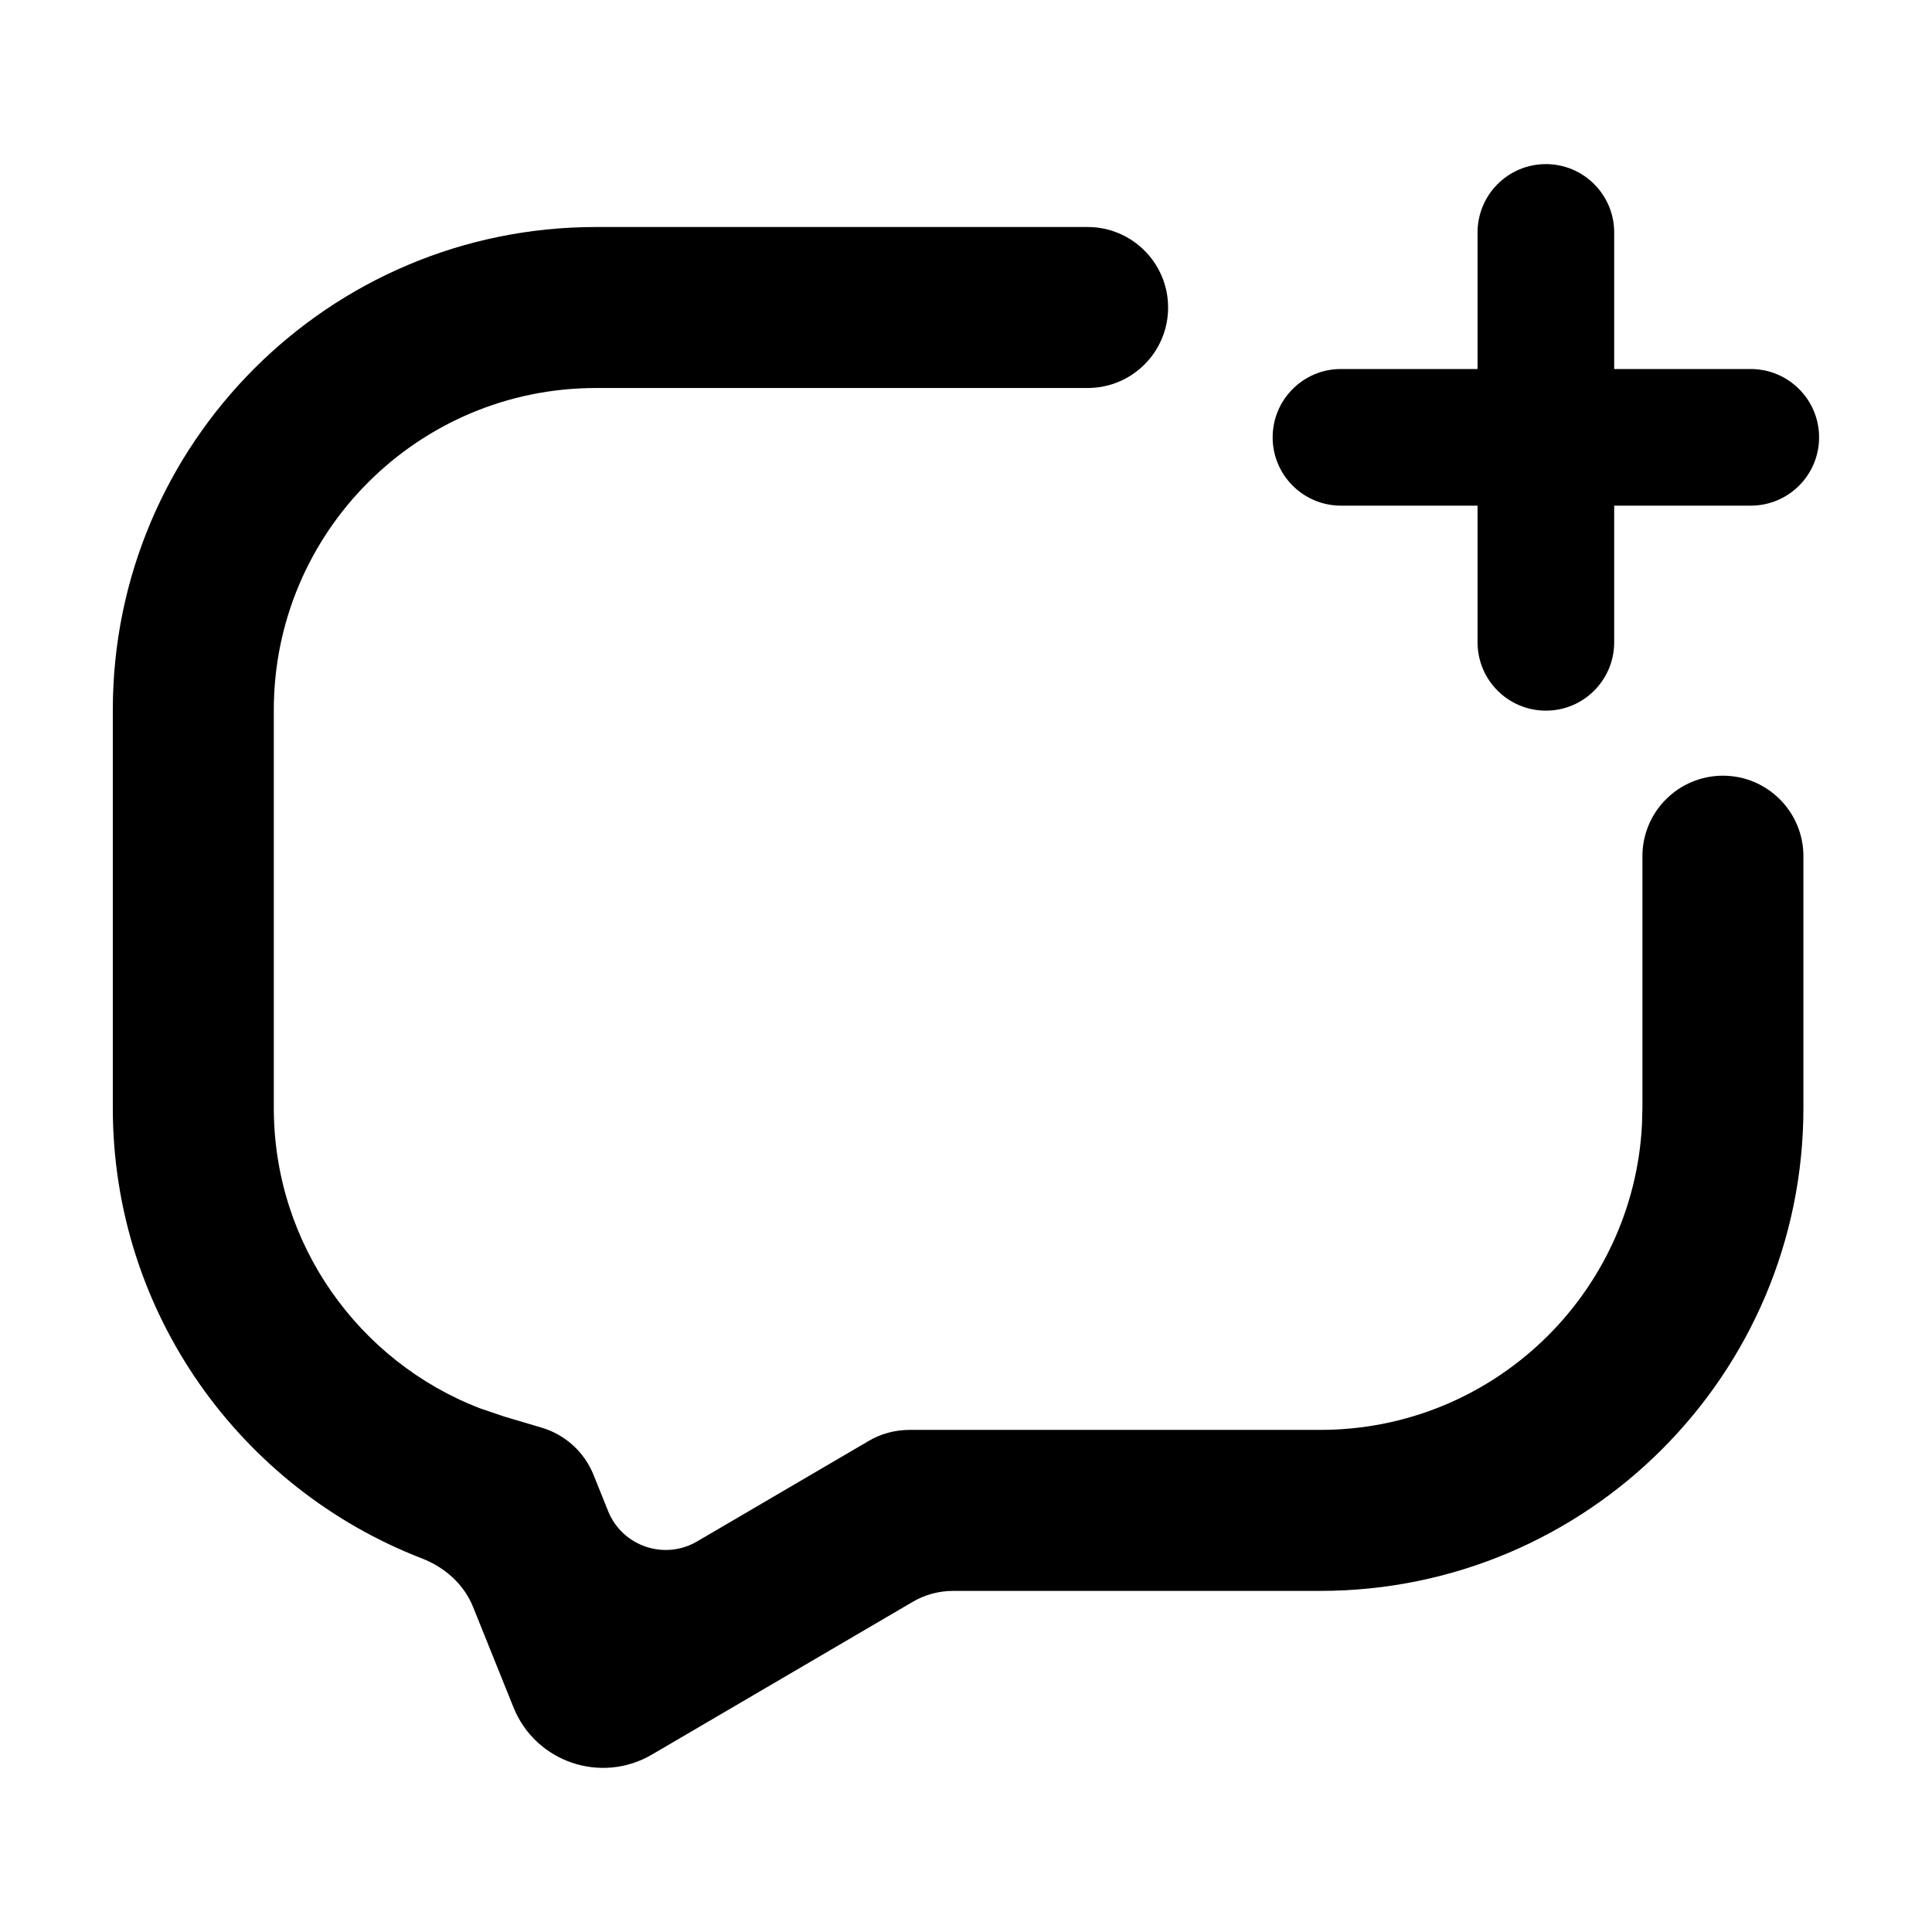
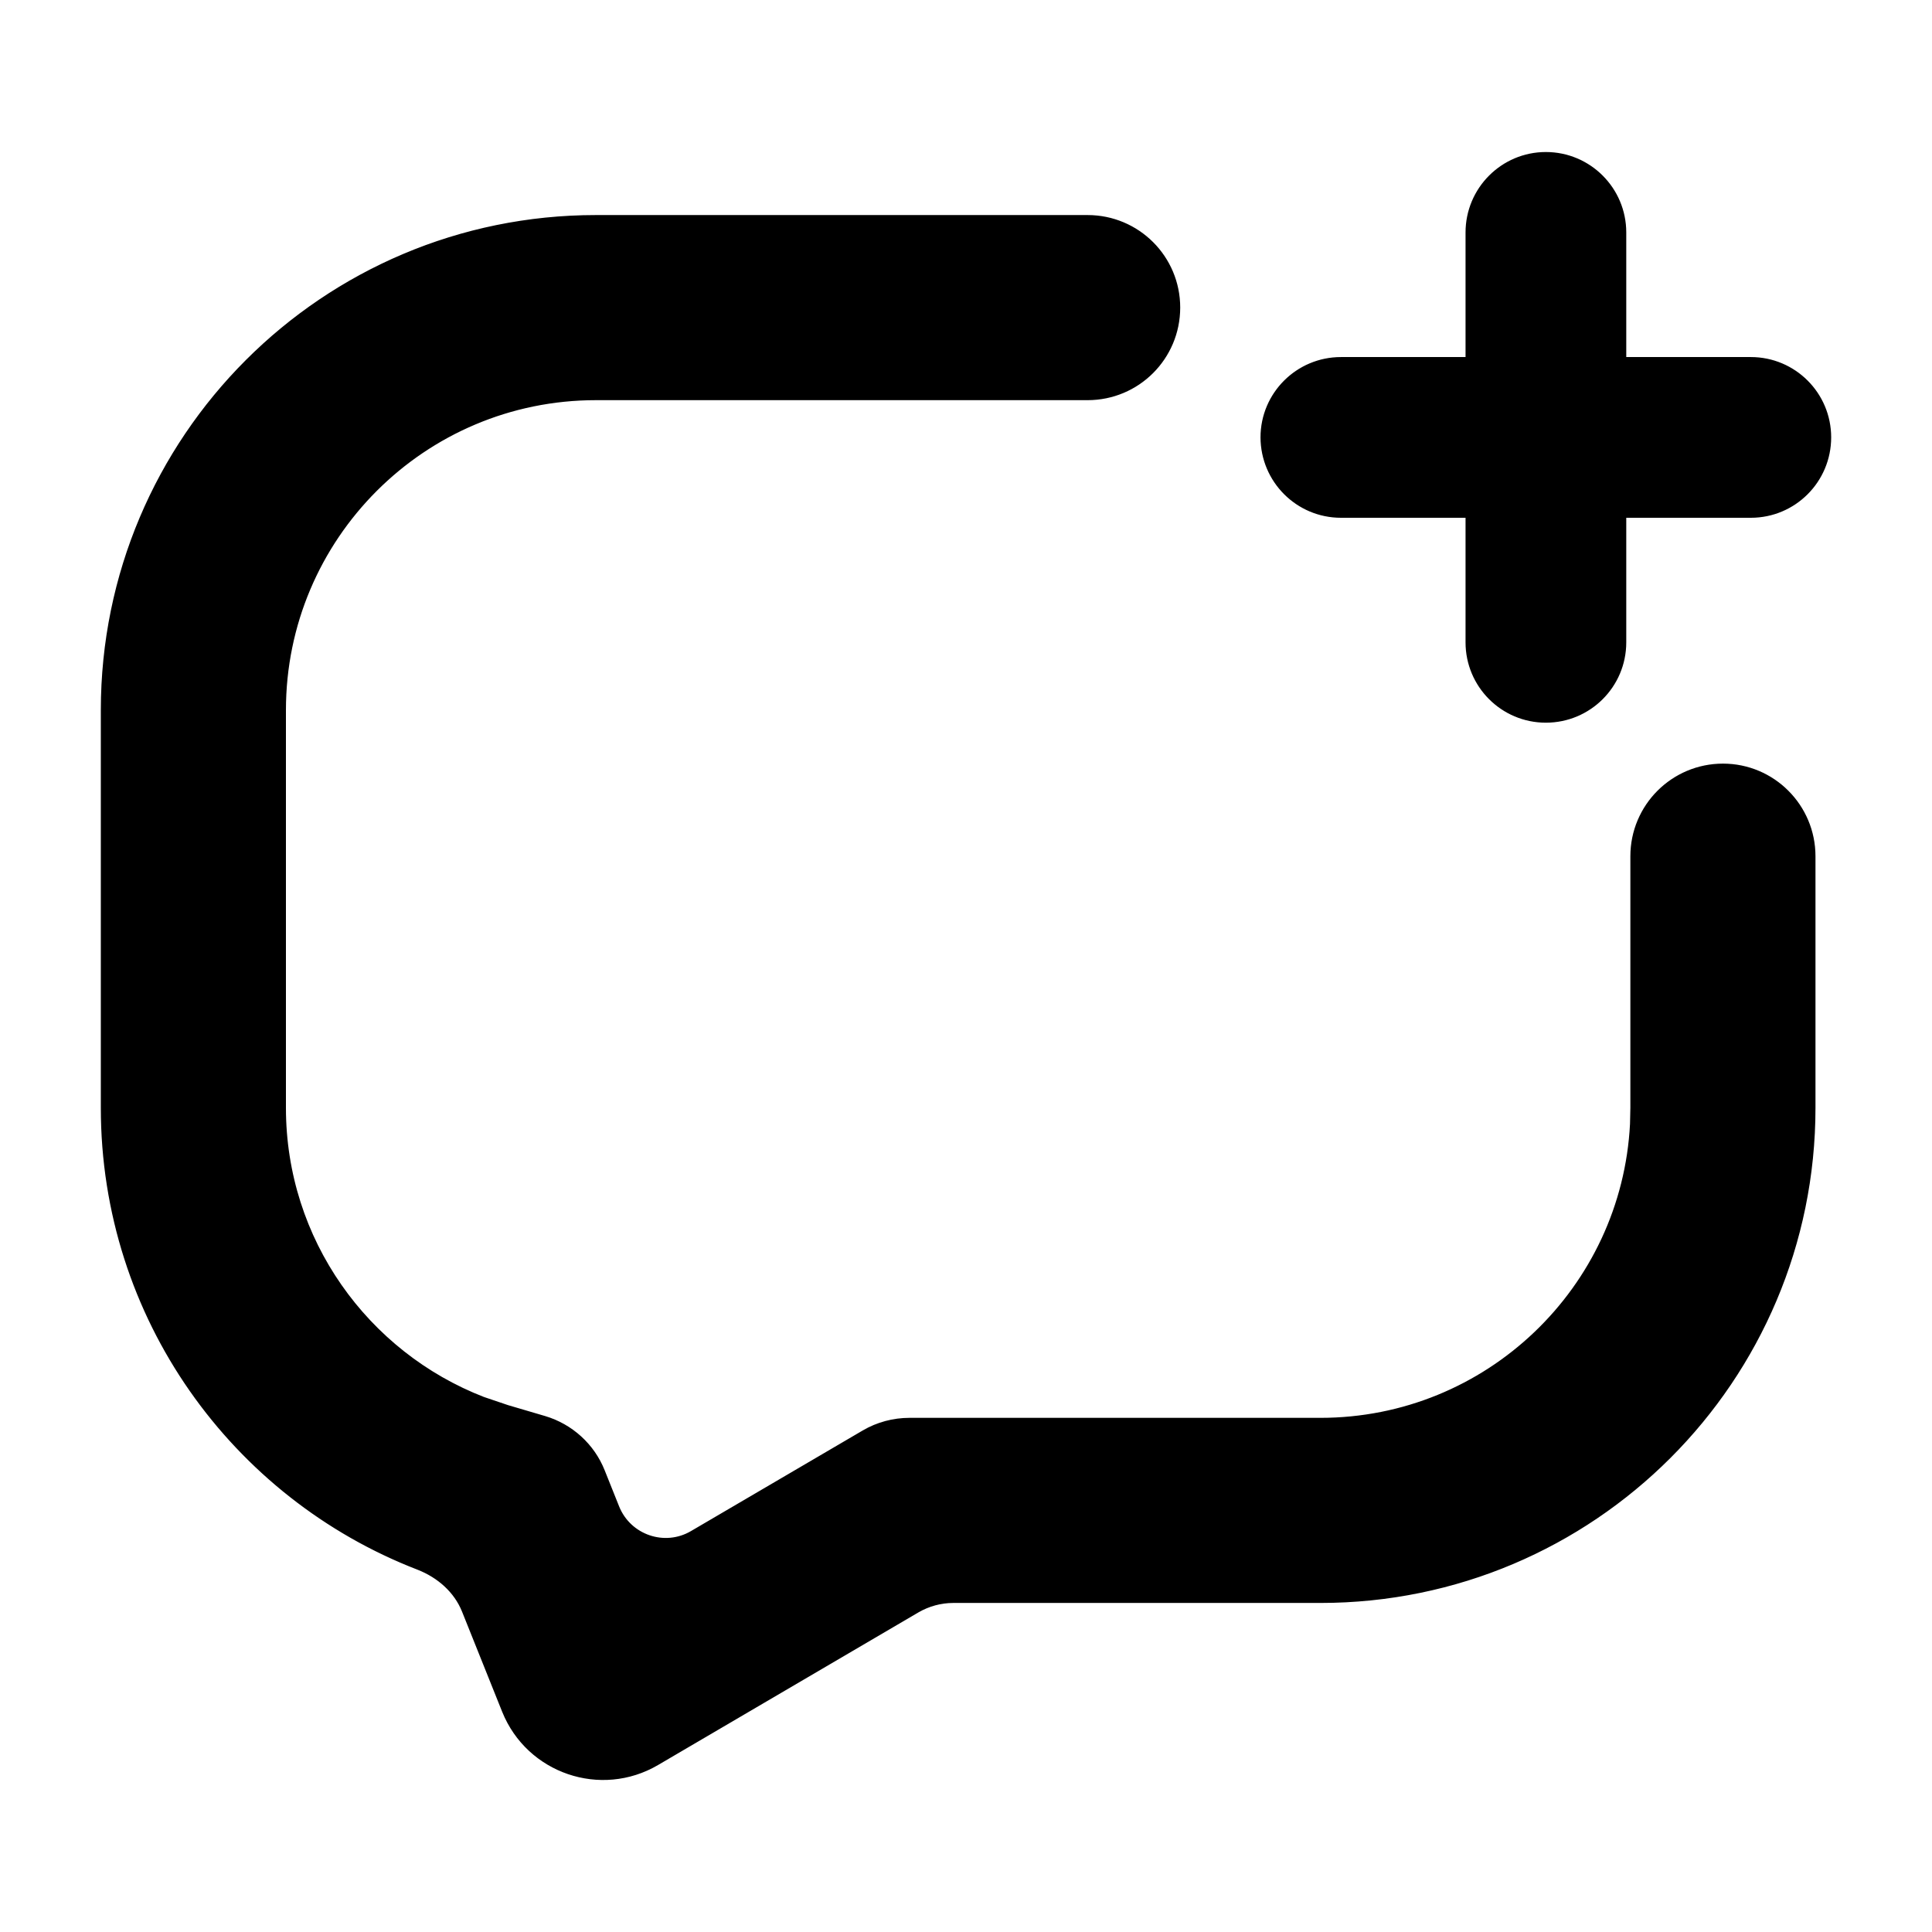
- <svg xmlns="http://www.w3.org/2000/svg" viewBox="0 0 18 18">
-   <path d="M10.883 2.865C10.883 3.28 10.547 3.615 10.133 3.615H5.552C3.895 3.615 2.551 4.959 2.551 6.615V10.322C2.551 11.594 3.346 12.686 4.469 13.12L4.699 13.198L5.046 13.301C5.266 13.366 5.444 13.528 5.53 13.741L5.665 14.077C5.797 14.406 6.19 14.54 6.495 14.361L8.095 13.424C8.209 13.357 8.34 13.322 8.473 13.322H12.301C13.906 13.322 15.218 12.061 15.298 10.476L15.302 10.322V7.977C15.302 7.563 15.638 7.227 16.052 7.227C16.466 7.227 16.802 7.563 16.802 7.977V10.322C16.802 12.807 14.786 14.822 12.301 14.822H8.881C8.748 14.822 8.617 14.857 8.502 14.925L6.074 16.347C5.6 16.625 4.989 16.417 4.784 15.907L4.408 14.973C4.323 14.76 4.144 14.602 3.93 14.519C2.246 13.868 1.051 12.235 1.051 10.322V6.615C1.051 4.13 3.067 2.115 5.552 2.115H10.133C10.547 2.115 10.883 2.451 10.883 2.865Z" />
-   <path d="M14.403 1.529C14.754 1.529 15.039 1.814 15.039 2.166V3.438H16.312C16.663 3.439 16.948 3.723 16.948 4.075C16.948 4.426 16.663 4.711 16.312 4.711H15.039V5.984C15.039 6.336 14.754 6.621 14.403 6.621C14.051 6.621 13.766 6.336 13.766 5.984V4.711H12.493C12.142 4.711 11.857 4.426 11.857 4.075C11.857 3.723 12.142 3.438 12.493 3.438H13.766V2.166C13.766 1.814 14.051 1.529 14.403 1.529Z" />
+ <svg xmlns="http://www.w3.org/2000/svg" viewBox="0 0 16 16">
+   <path d="M4.935 3.214H9.007C9.376 3.214 9.674 2.916 9.674 2.547C9.674 2.179 9.376 1.881 9.007 1.881H4.935C2.726 1.881 0.935 3.672 0.935 5.881V9.175C0.935 10.876 1.997 12.328 3.493 12.906C3.683 12.98 3.843 13.12 3.919 13.309L4.252 14.14C4.435 14.593 4.978 14.778 5.399 14.531L7.557 13.266C7.659 13.207 7.776 13.175 7.894 13.175H10.935C13.144 13.175 14.935 11.384 14.935 9.175V7.091C14.935 6.723 14.637 6.424 14.269 6.424C13.9 6.424 13.602 6.723 13.602 7.091V9.175L13.599 9.312C13.527 10.721 12.361 11.842 10.935 11.842H7.532C7.414 11.842 7.297 11.873 7.195 11.933L5.773 12.766C5.502 12.925 5.153 12.805 5.035 12.514L4.915 12.214C4.84 12.025 4.681 11.881 4.486 11.823L4.177 11.732L3.973 11.663C2.974 11.276 2.268 10.306 2.268 9.175V5.881C2.268 4.408 3.462 3.214 4.935 3.214ZM12.802 1.359C13.115 1.359 13.368 1.613 13.368 1.925V3.057H14.5C14.812 3.057 15.065 3.31 15.065 3.622C15.065 3.935 14.812 4.188 14.5 4.188H13.368V5.32C13.368 5.632 13.115 5.885 12.802 5.885C12.49 5.885 12.237 5.632 12.237 5.32V4.188H11.105C10.793 4.188 10.54 3.935 10.539 3.622C10.539 3.31 10.793 3.057 11.105 3.057H12.237V1.925C12.237 1.613 12.49 1.359 12.802 1.359Z" fill="currentColor" stroke="currentColor" stroke-width="0.2" />
</svg>
